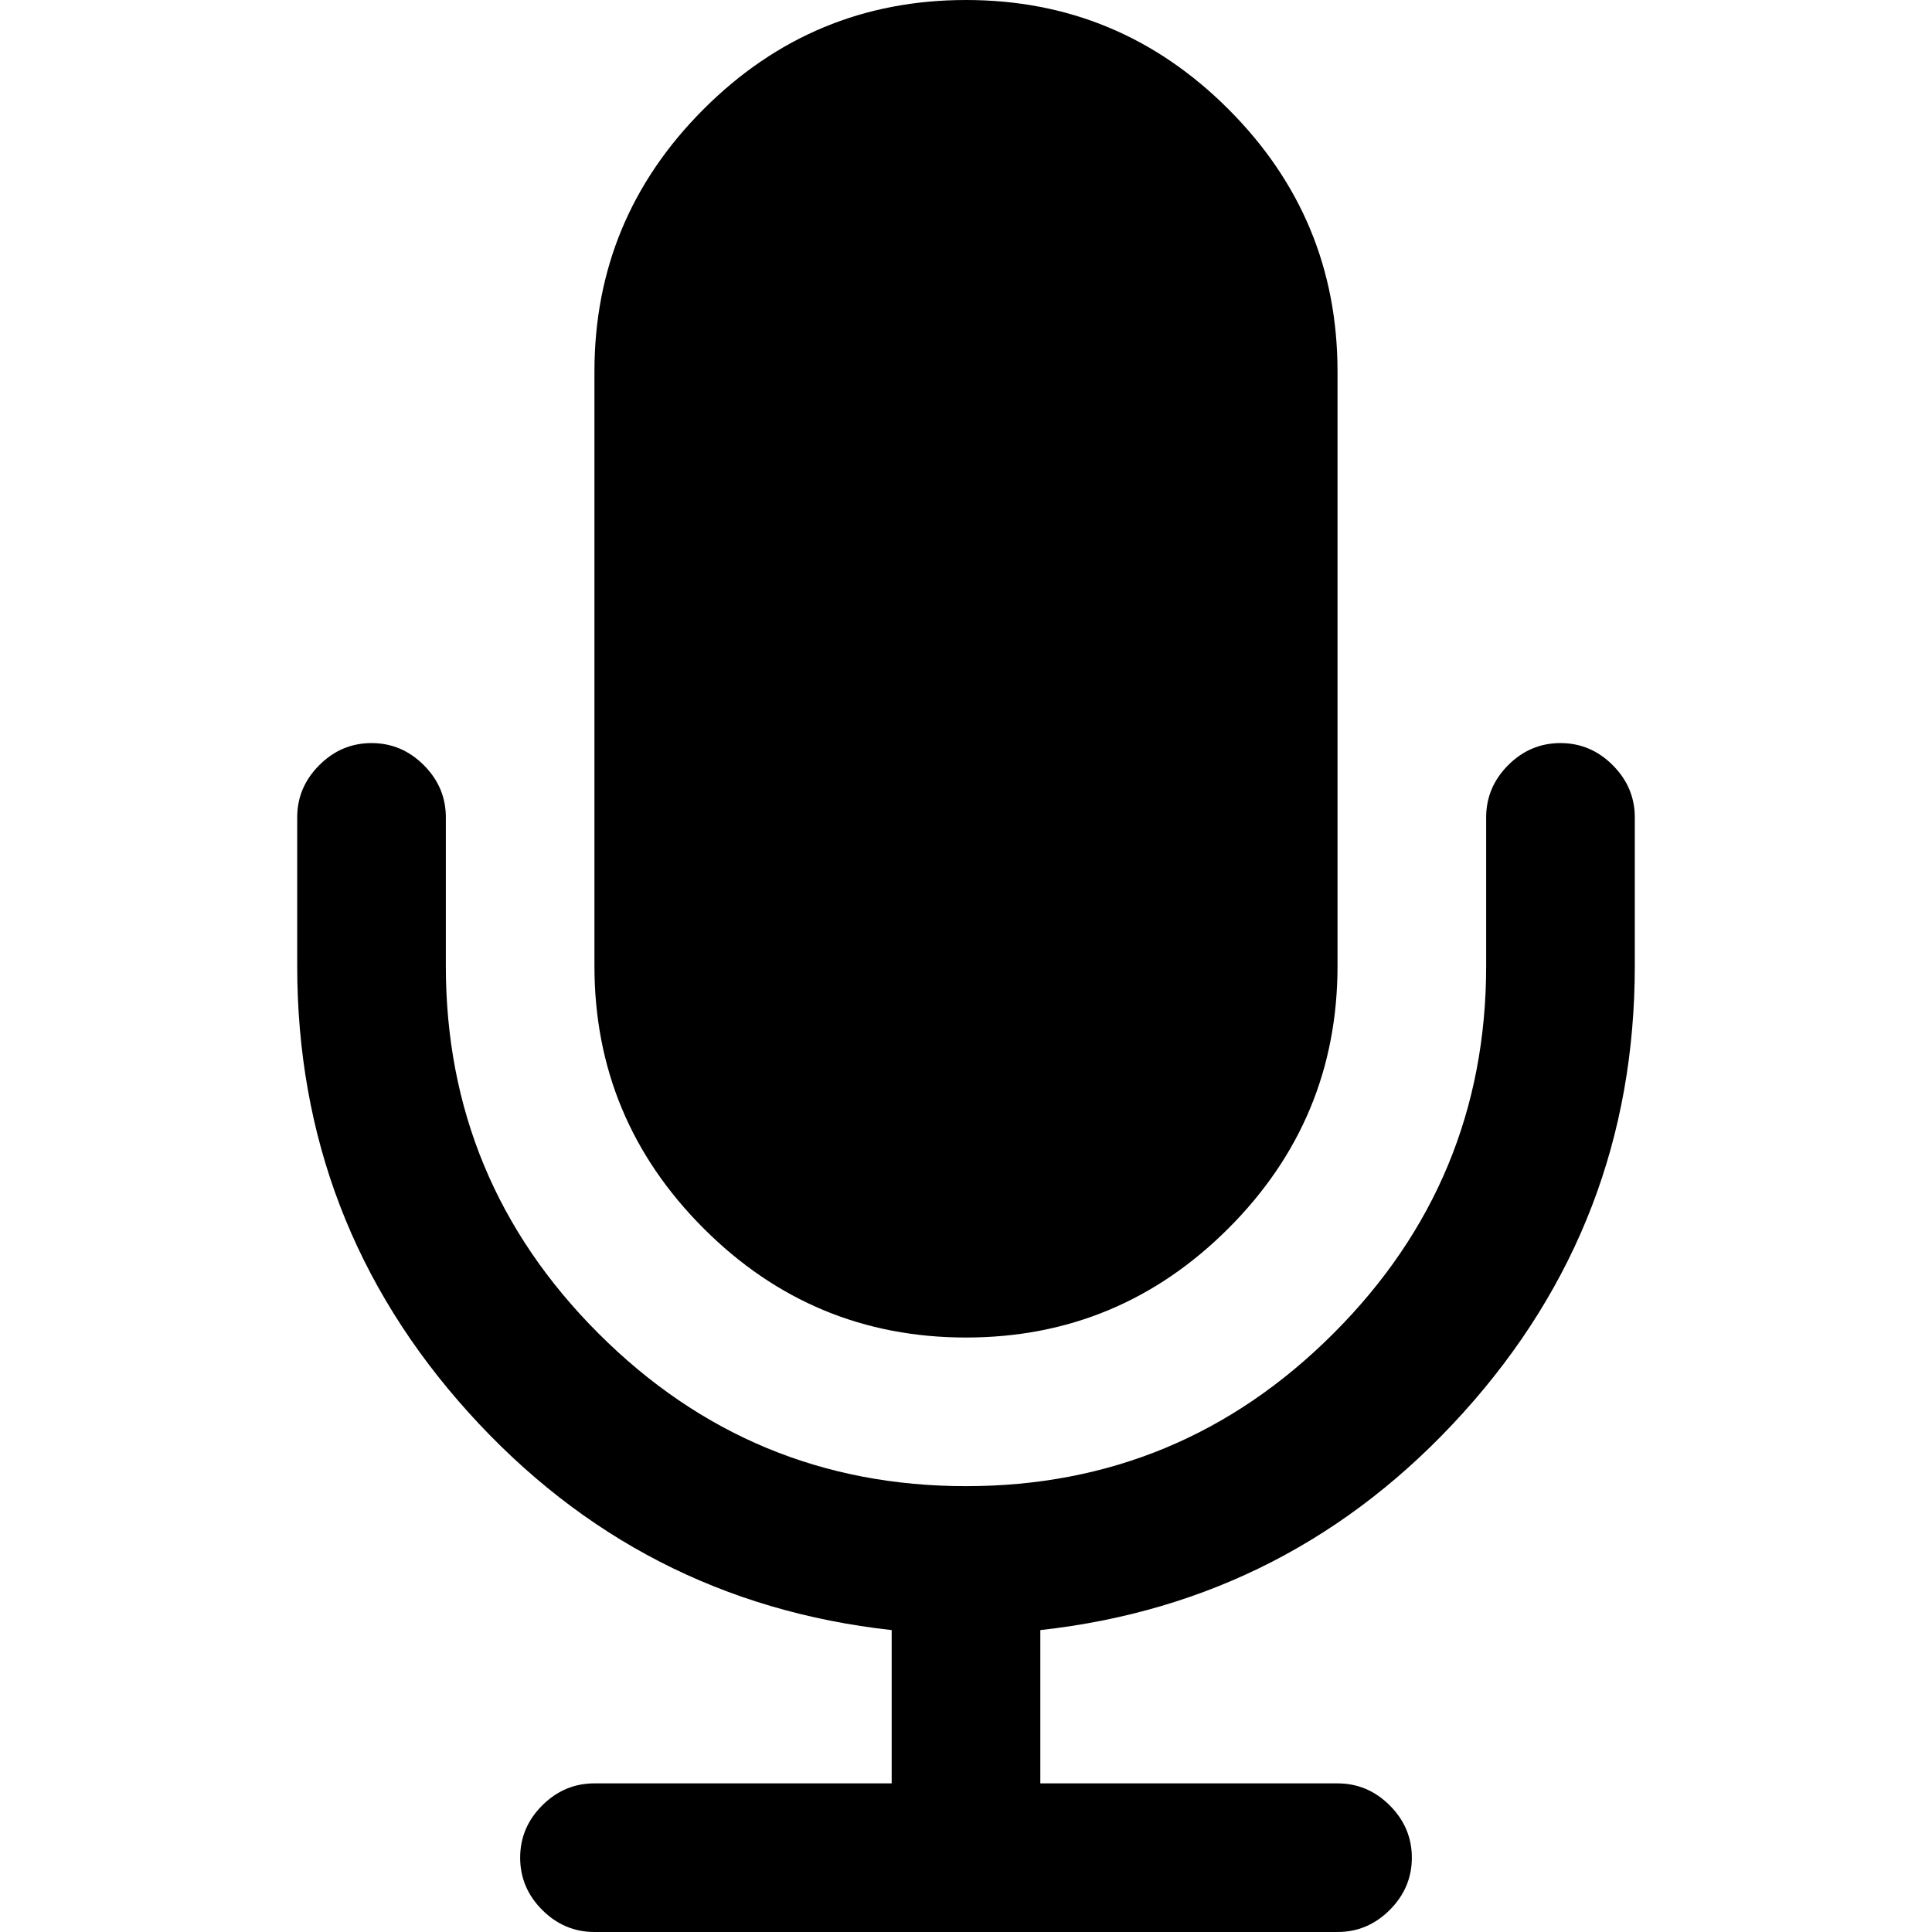
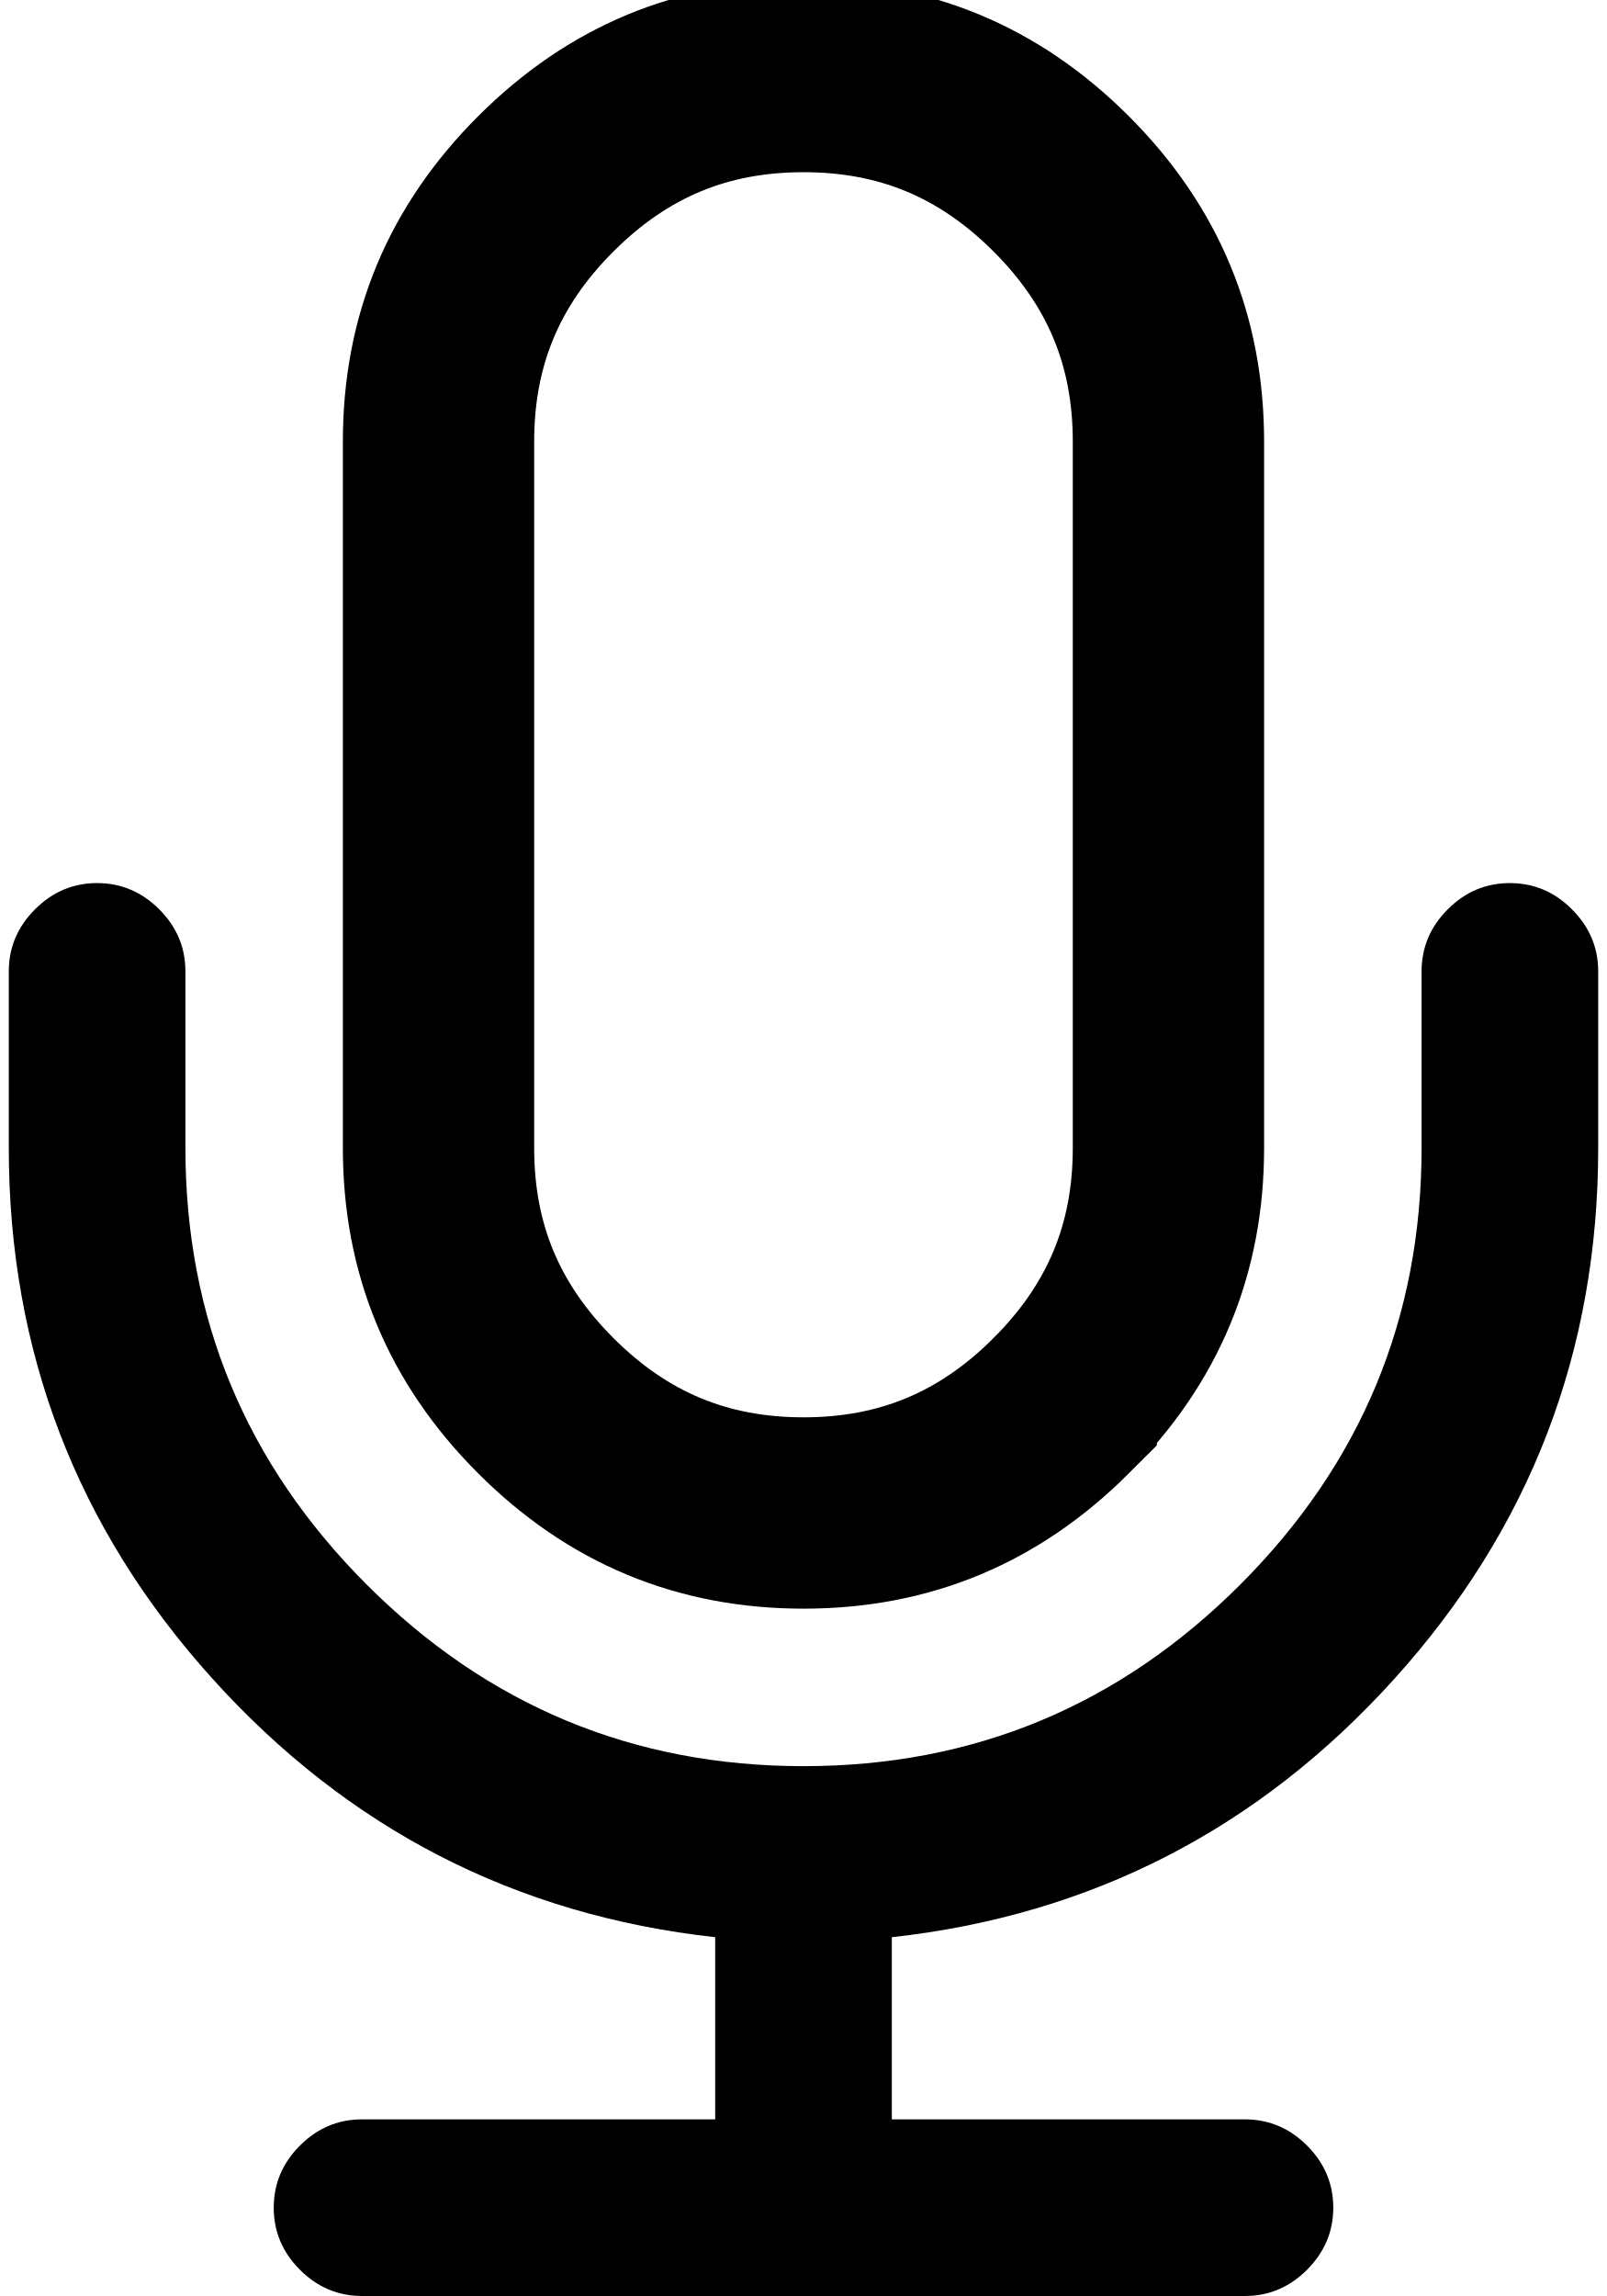
- <svg xmlns="http://www.w3.org/2000/svg" width="60" height="60" viewBox="0 0 60 60" fill="none">
-   <g clip-path="url(#clip0_3_5)">
-     <path d="M30 41.538C33.173 41.538 35.889 40.408 38.149 38.149C40.408 35.89 41.538 33.173 41.538 30V11.539C41.538 8.366 40.409 5.649 38.149 3.39C35.889 1.13 33.173 -3.8147e-06 30 -3.8147e-06C26.827 -3.8147e-06 24.11 1.13 21.851 3.39C19.591 5.649 18.461 8.366 18.461 11.539V30C18.461 33.173 19.592 35.89 21.851 38.149C24.11 40.408 26.827 41.538 30 41.538Z" fill="currentColor" />
-     <path d="M50.083 23.762C49.628 23.305 49.086 23.077 48.461 23.077C47.836 23.077 47.295 23.305 46.838 23.762C46.382 24.219 46.154 24.759 46.154 25.384V30C46.154 34.447 44.573 38.251 41.411 41.412C38.251 44.573 34.447 46.154 30 46.154C25.552 46.154 21.748 44.573 18.587 41.412C15.426 38.252 13.846 34.447 13.846 30V25.384C13.846 24.759 13.618 24.219 13.161 23.762C12.704 23.305 12.164 23.077 11.539 23.077C10.913 23.077 10.372 23.305 9.916 23.762C9.459 24.219 9.23 24.759 9.23 25.384V30C9.23 35.312 11.004 39.934 14.549 43.864C18.094 47.794 22.475 50.047 27.692 50.624V55.384H18.461C17.836 55.384 17.296 55.613 16.839 56.069C16.382 56.526 16.154 57.067 16.154 57.692C16.154 58.316 16.382 58.858 16.839 59.315C17.296 59.771 17.836 60 18.461 60H41.538C42.162 60 42.704 59.771 43.16 59.315C43.617 58.858 43.846 58.316 43.846 57.692C43.846 57.067 43.617 56.526 43.16 56.069C42.704 55.613 42.163 55.384 41.538 55.384H32.308V50.624C37.524 50.047 41.904 47.794 45.45 43.864C48.996 39.934 50.77 35.312 50.77 30V25.384C50.77 24.76 50.541 24.219 50.083 23.762Z" fill="currentColor" />
-   </g>
-   <defs>
-     <clipPath id="clip0_3_5">
-       <rect width="60" height="60" />
-     </clipPath>
-   </defs>
+ <svg xmlns="http://www.w3.org/2000/svg" width="42" height="60" viewBox="0 0 42 60" fill="none">
+   <path d="M30.538 30C30.538 32.639 29.621 34.848 27.735 36.734L27.735 36.735C25.847 38.621 23.639 39.538 21 39.538C18.361 39.538 16.152 38.621 14.265 36.735C12.378 34.848 11.461 32.639 11.461 30V11.539C11.461 8.9 12.377 6.691 14.265 4.804C16.153 2.917 18.362 2 21 2C23.638 2 25.847 2.917 27.735 4.804C29.622 6.691 30.538 8.9 30.538 11.539V30Z" stroke="currentColor" stroke-width="5" />
+   <path d="M41.083 23.762C40.628 23.305 40.086 23.077 39.461 23.077C38.836 23.077 38.295 23.305 37.838 23.762C37.382 24.219 37.154 24.759 37.154 25.384V30C37.154 34.447 35.573 38.251 32.412 41.412C29.251 44.573 25.447 46.154 21 46.154C16.552 46.154 12.748 44.573 9.587 41.412C6.426 38.252 4.846 34.447 4.846 30V25.384C4.846 24.759 4.618 24.219 4.161 23.762C3.704 23.305 3.164 23.077 2.539 23.077C1.913 23.077 1.372 23.305 0.916 23.762C0.459 24.219 0.23 24.759 0.23 25.384V30C0.23 35.312 2.004 39.934 5.549 43.864C9.094 47.794 13.475 50.047 18.692 50.624V55.384H9.461C8.836 55.384 8.295 55.613 7.839 56.069C7.382 56.526 7.154 57.067 7.154 57.692C7.154 58.316 7.382 58.858 7.839 59.315C8.295 59.771 8.836 60 9.461 60H32.538C33.162 60 33.704 59.771 34.16 59.315C34.617 58.858 34.846 58.316 34.846 57.692C34.846 57.067 34.617 56.526 34.16 56.069C33.704 55.613 33.163 55.384 32.538 55.384H23.308V50.624C28.524 50.047 32.904 47.794 36.45 43.864C39.996 39.934 41.77 35.312 41.77 30V25.384C41.77 24.76 41.541 24.219 41.083 23.762Z" fill="currentColor" />
</svg>
